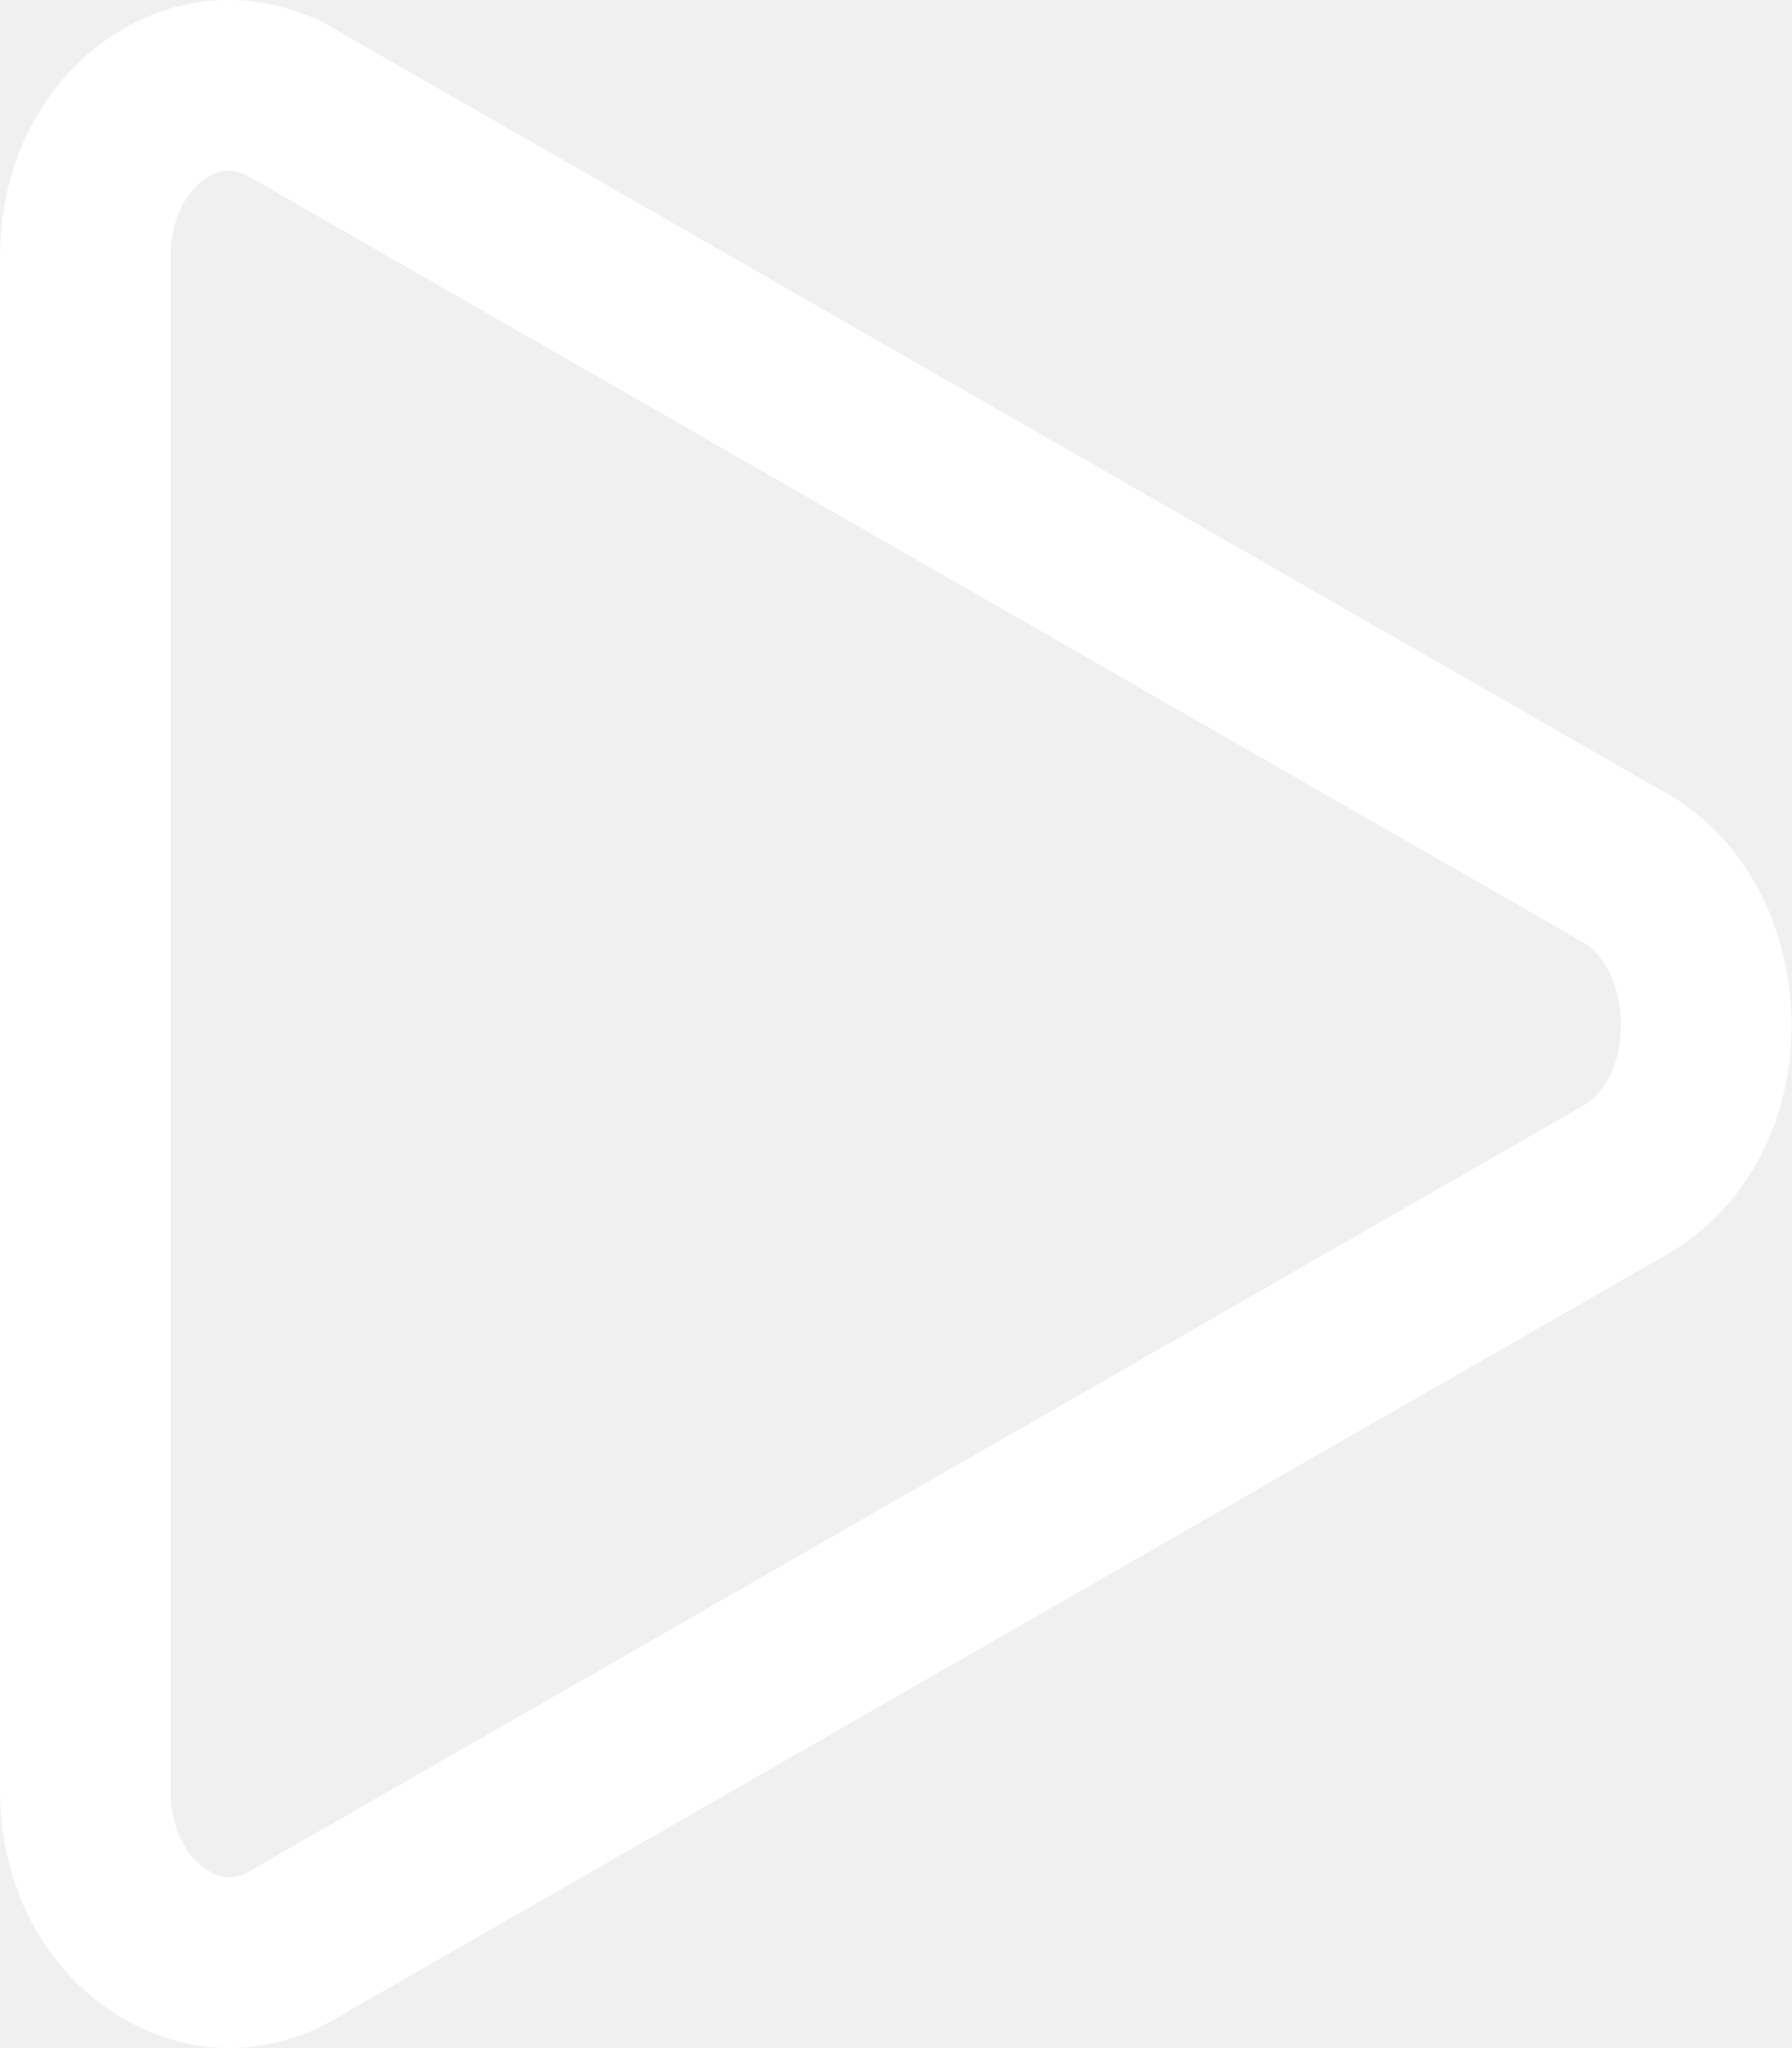
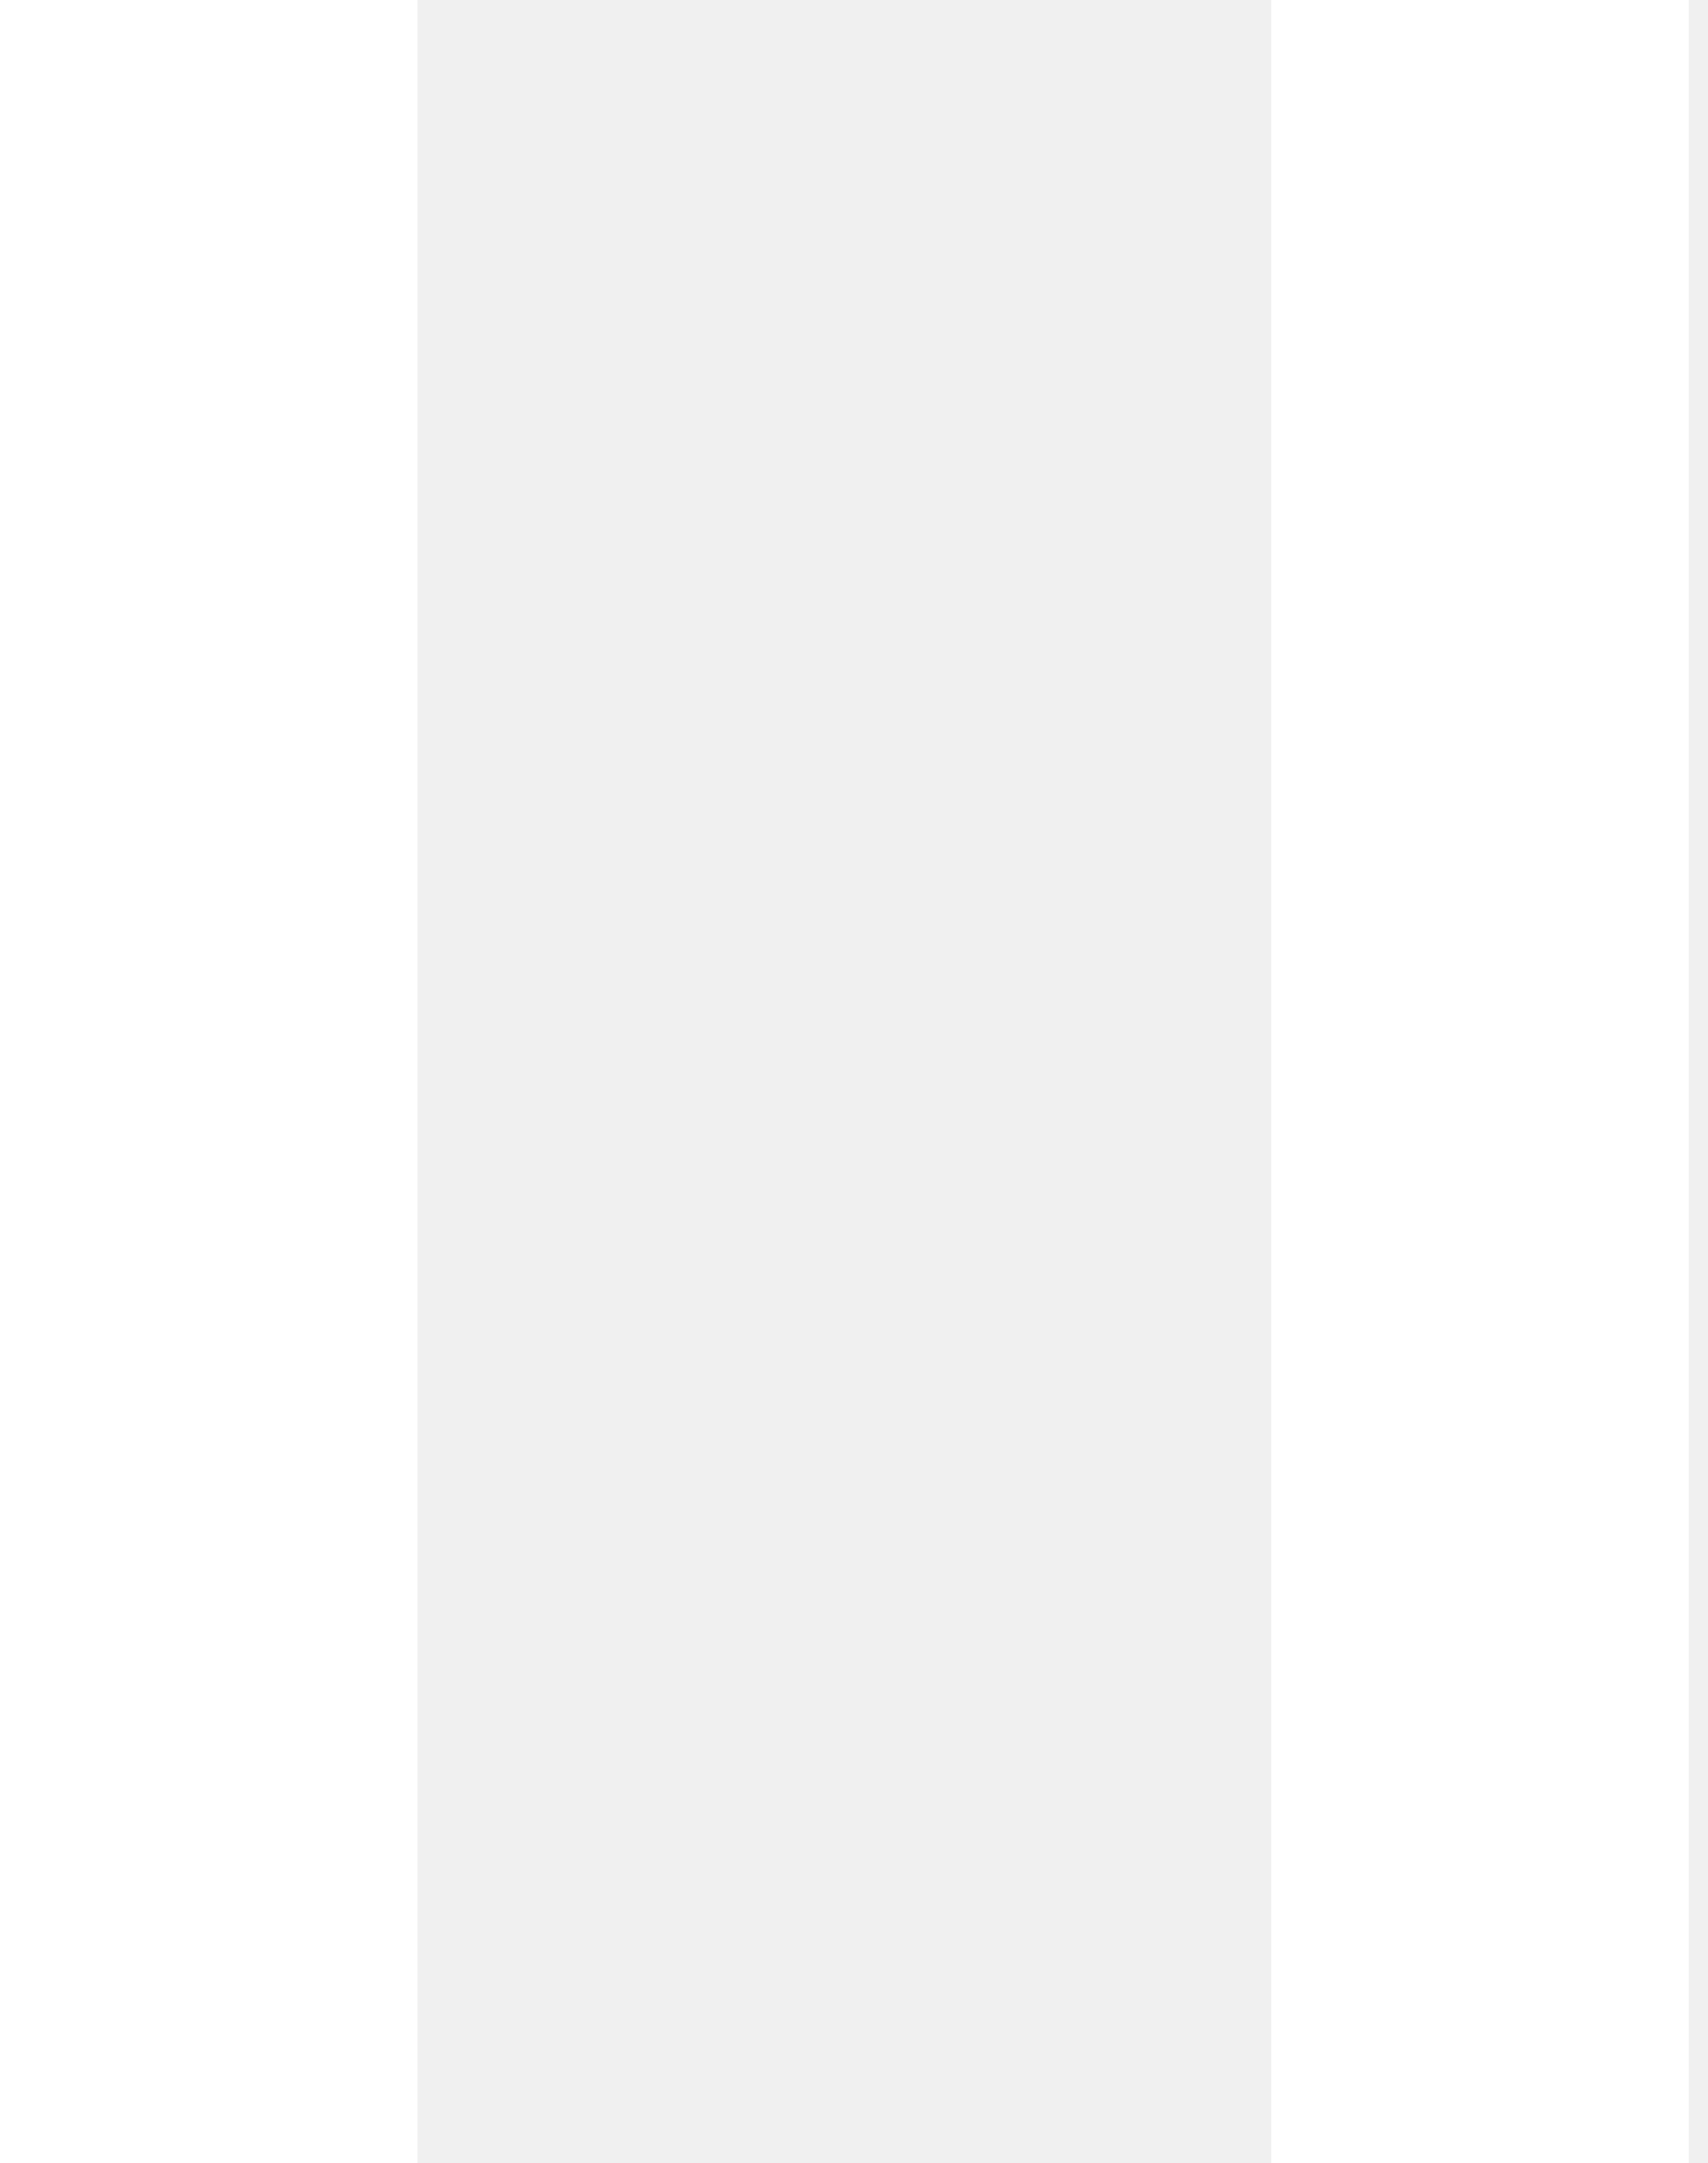
- <svg xmlns="http://www.w3.org/2000/svg" width="21" height="24" viewBox="0 0 21 24" fill="none">
-   <path d="M19.065 10.182L19.067 10.184C19.6 10.487 20 11.18 20 12.022C20 12.842 19.603 13.513 19.052 13.826L19.049 13.828L3.402 22.807L3.402 22.807L3.397 22.81C3.179 22.937 2.927 23 2.677 23C2.417 23 2.121 22.914 1.847 22.728L1.845 22.726C1.341 22.385 1 21.754 1 20.984V3.009C1 2.239 1.341 1.608 1.845 1.267C2.34 0.932 2.909 0.913 3.419 1.204C3.419 1.204 3.42 1.204 3.42 1.204L19.065 10.182Z" stroke="white" stroke-width="2" />
+ <svg xmlns="http://www.w3.org/2000/svg" width="30" height="38" viewBox="0 0 30 38" fill="none">
+   <g id="Group 44271">
+     <g id="Group 44269">
+       <rect id="Rectangle 8254" x="22.333" width="7.333" height="38" fill="white" />
+     </g>
+     <g id="Group 44270">
+       <rect id="Rectangle 8254_2" width="7.333" height="38" fill="white" />
+     </g>
+   </g>
</svg>
